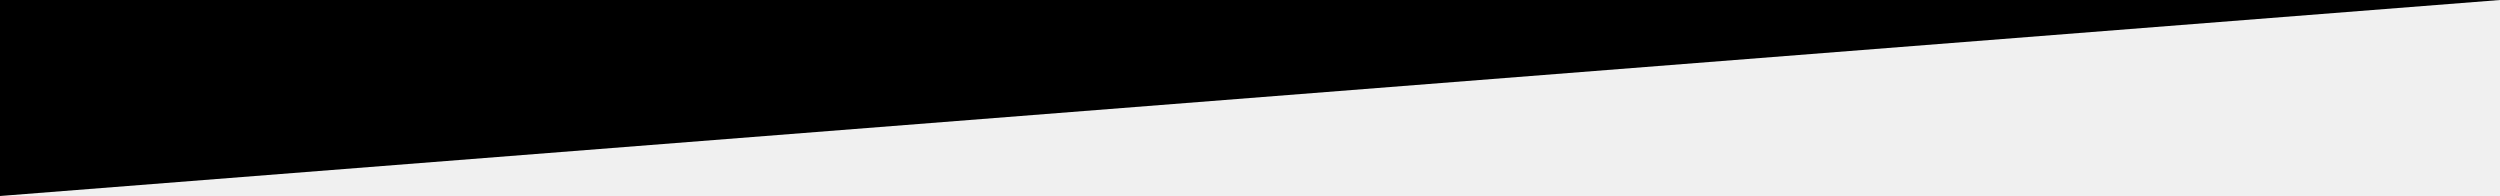
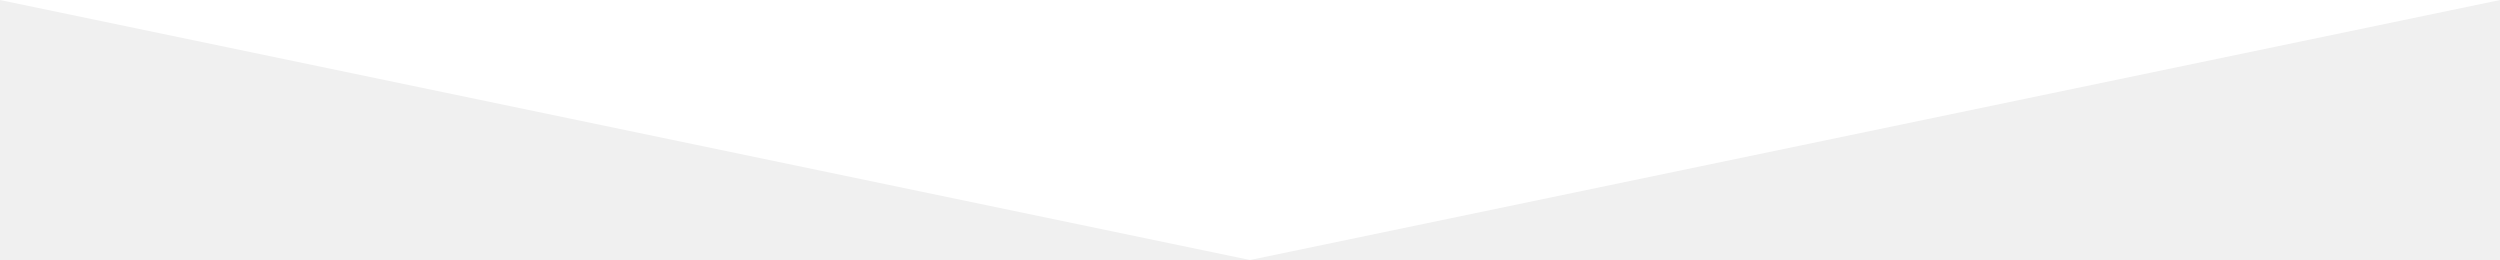
- <svg xmlns="http://www.w3.org/2000/svg" version="1.0" id="Layer_1" x="0px" y="0px" width="1200px" height="94.074px" viewBox="0 0 1200 94.074" enable-background="new 0 0 1200 94.074" xml:space="preserve">
-   <polygon fill="#000000" points="1200,0 0,0 0,94.074 " />
+ <svg xmlns="http://www.w3.org/2000/svg" version="1.0" id="Layer_1" x="0px" y="0px" width="100%" height="61.905px" viewBox="0 0 595.28 61.905" enable-background="new 0 0 595.28 61.905" xml:space="preserve" preserveAspectRatio="none">
+   <polygon fill="#ffffff" points="297.64,61.905 0,0 595.28,0 " />
</svg>
